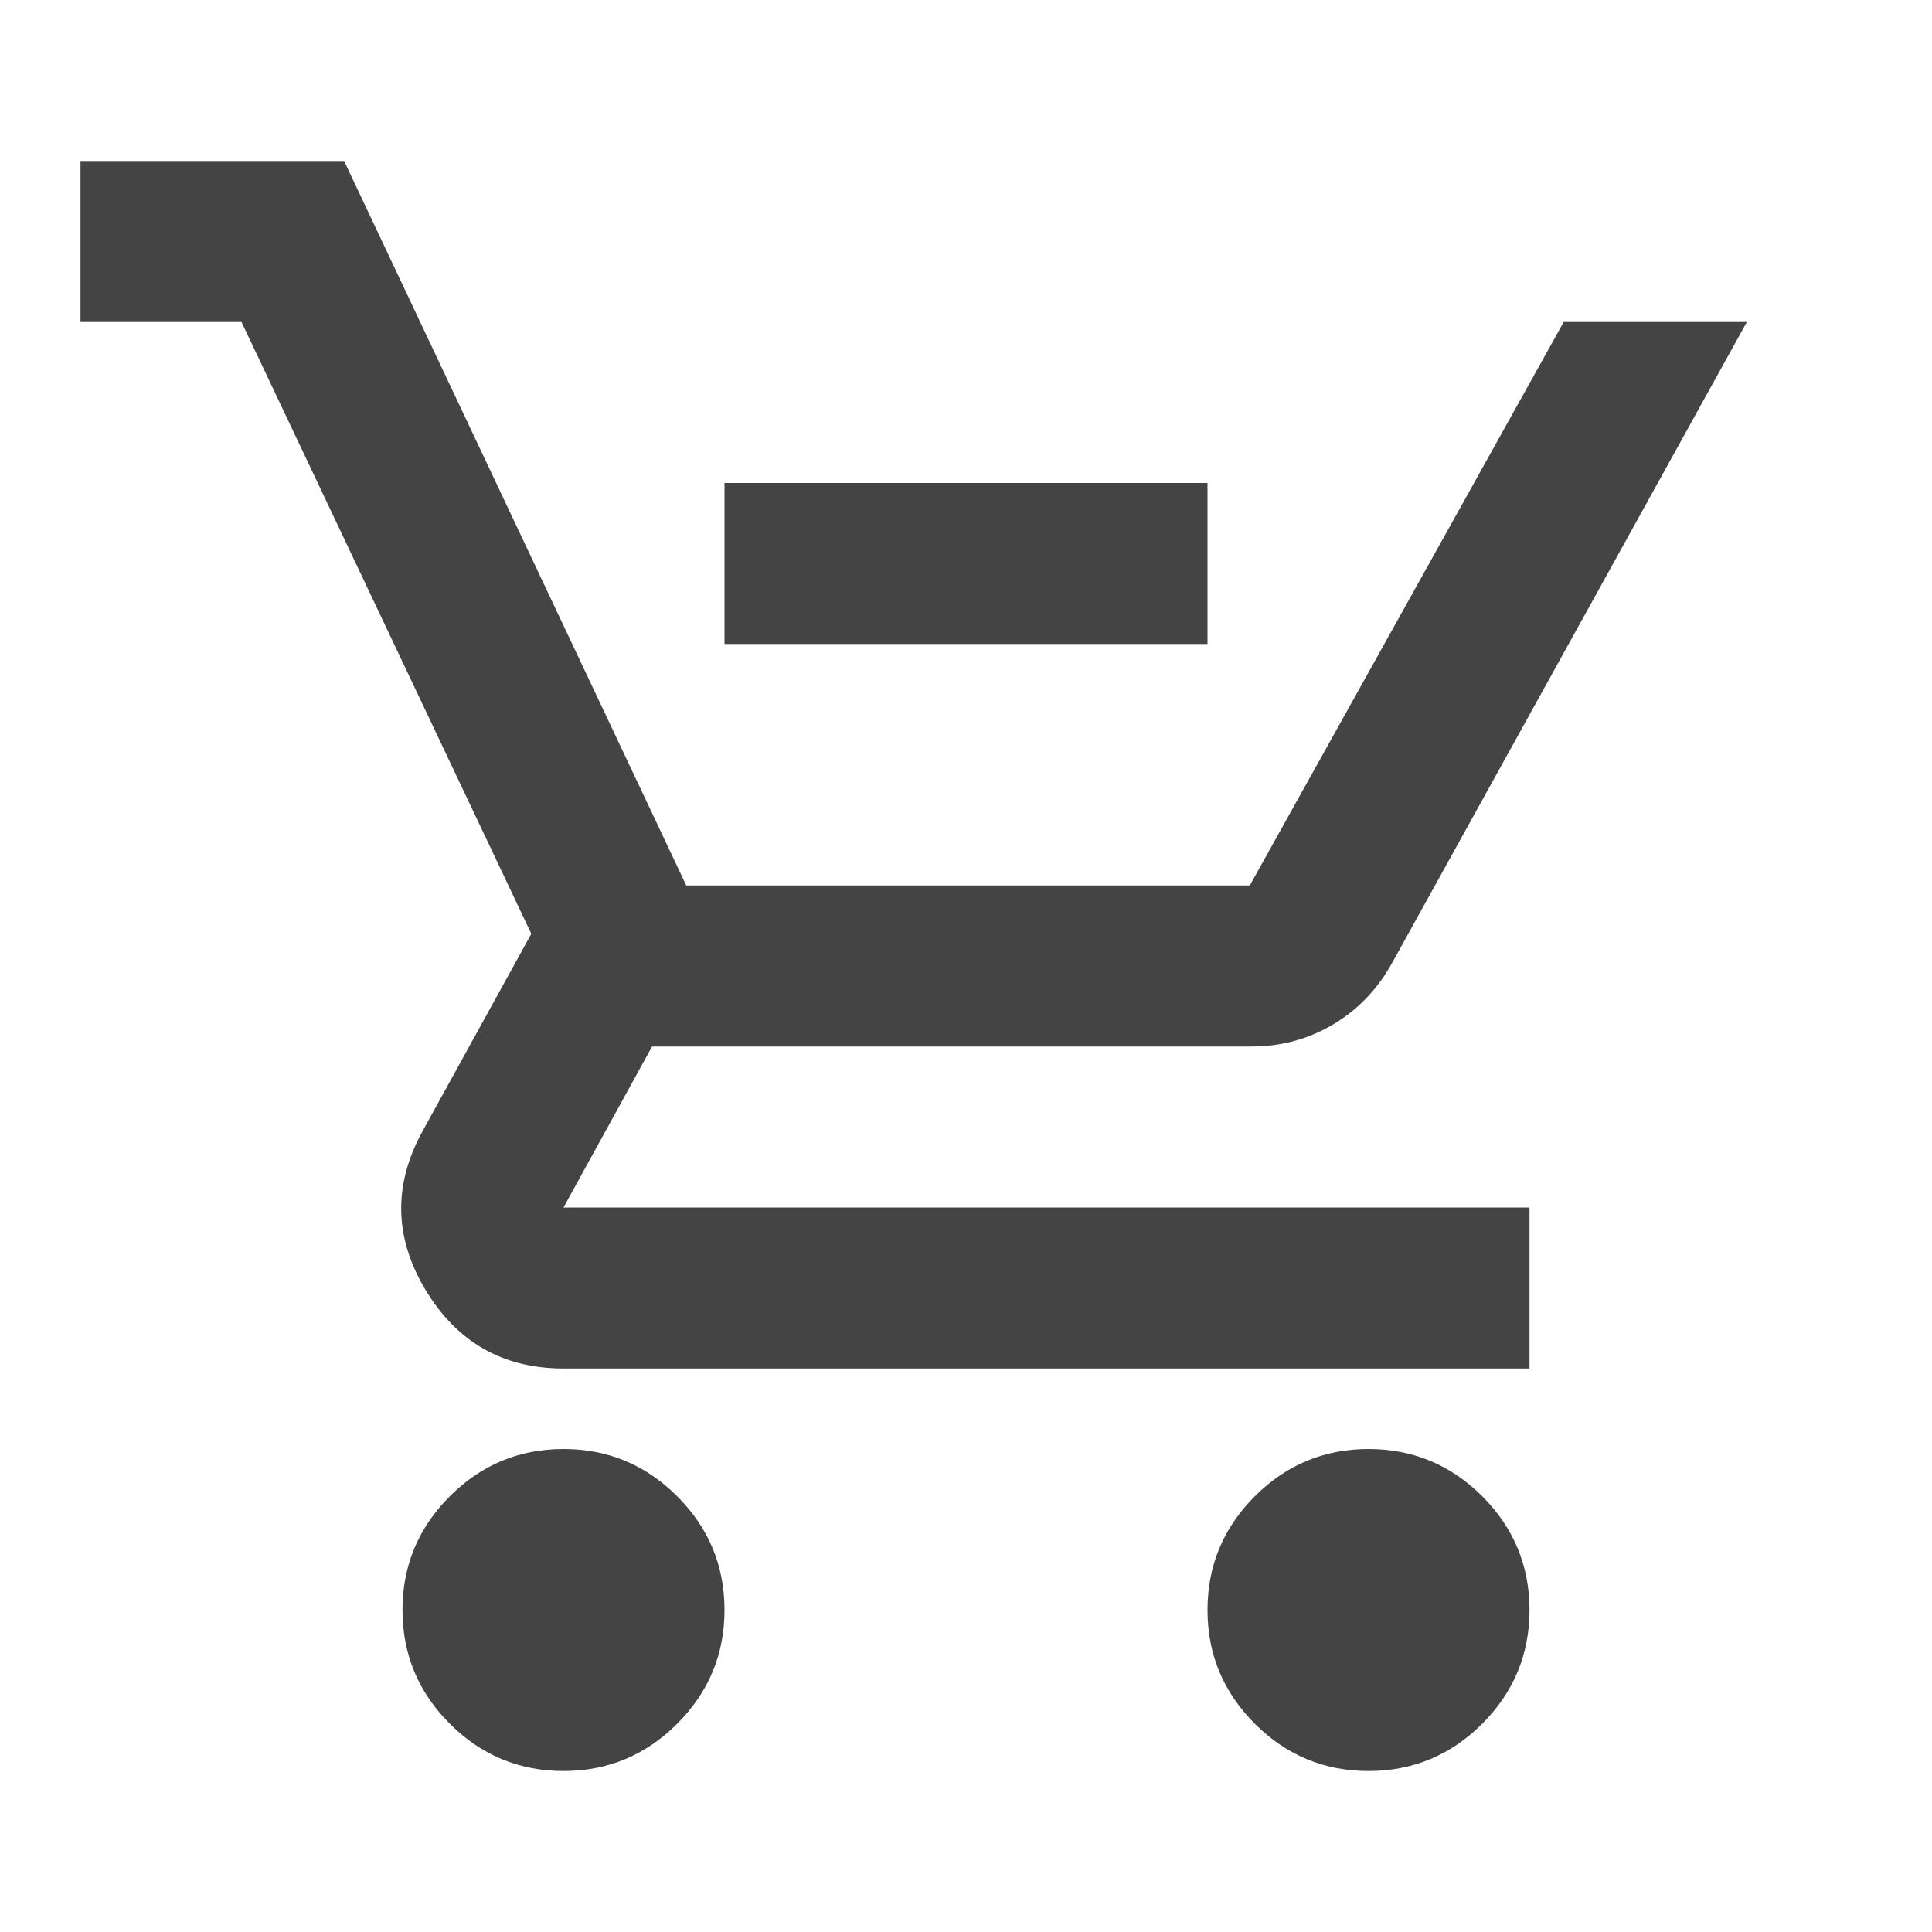
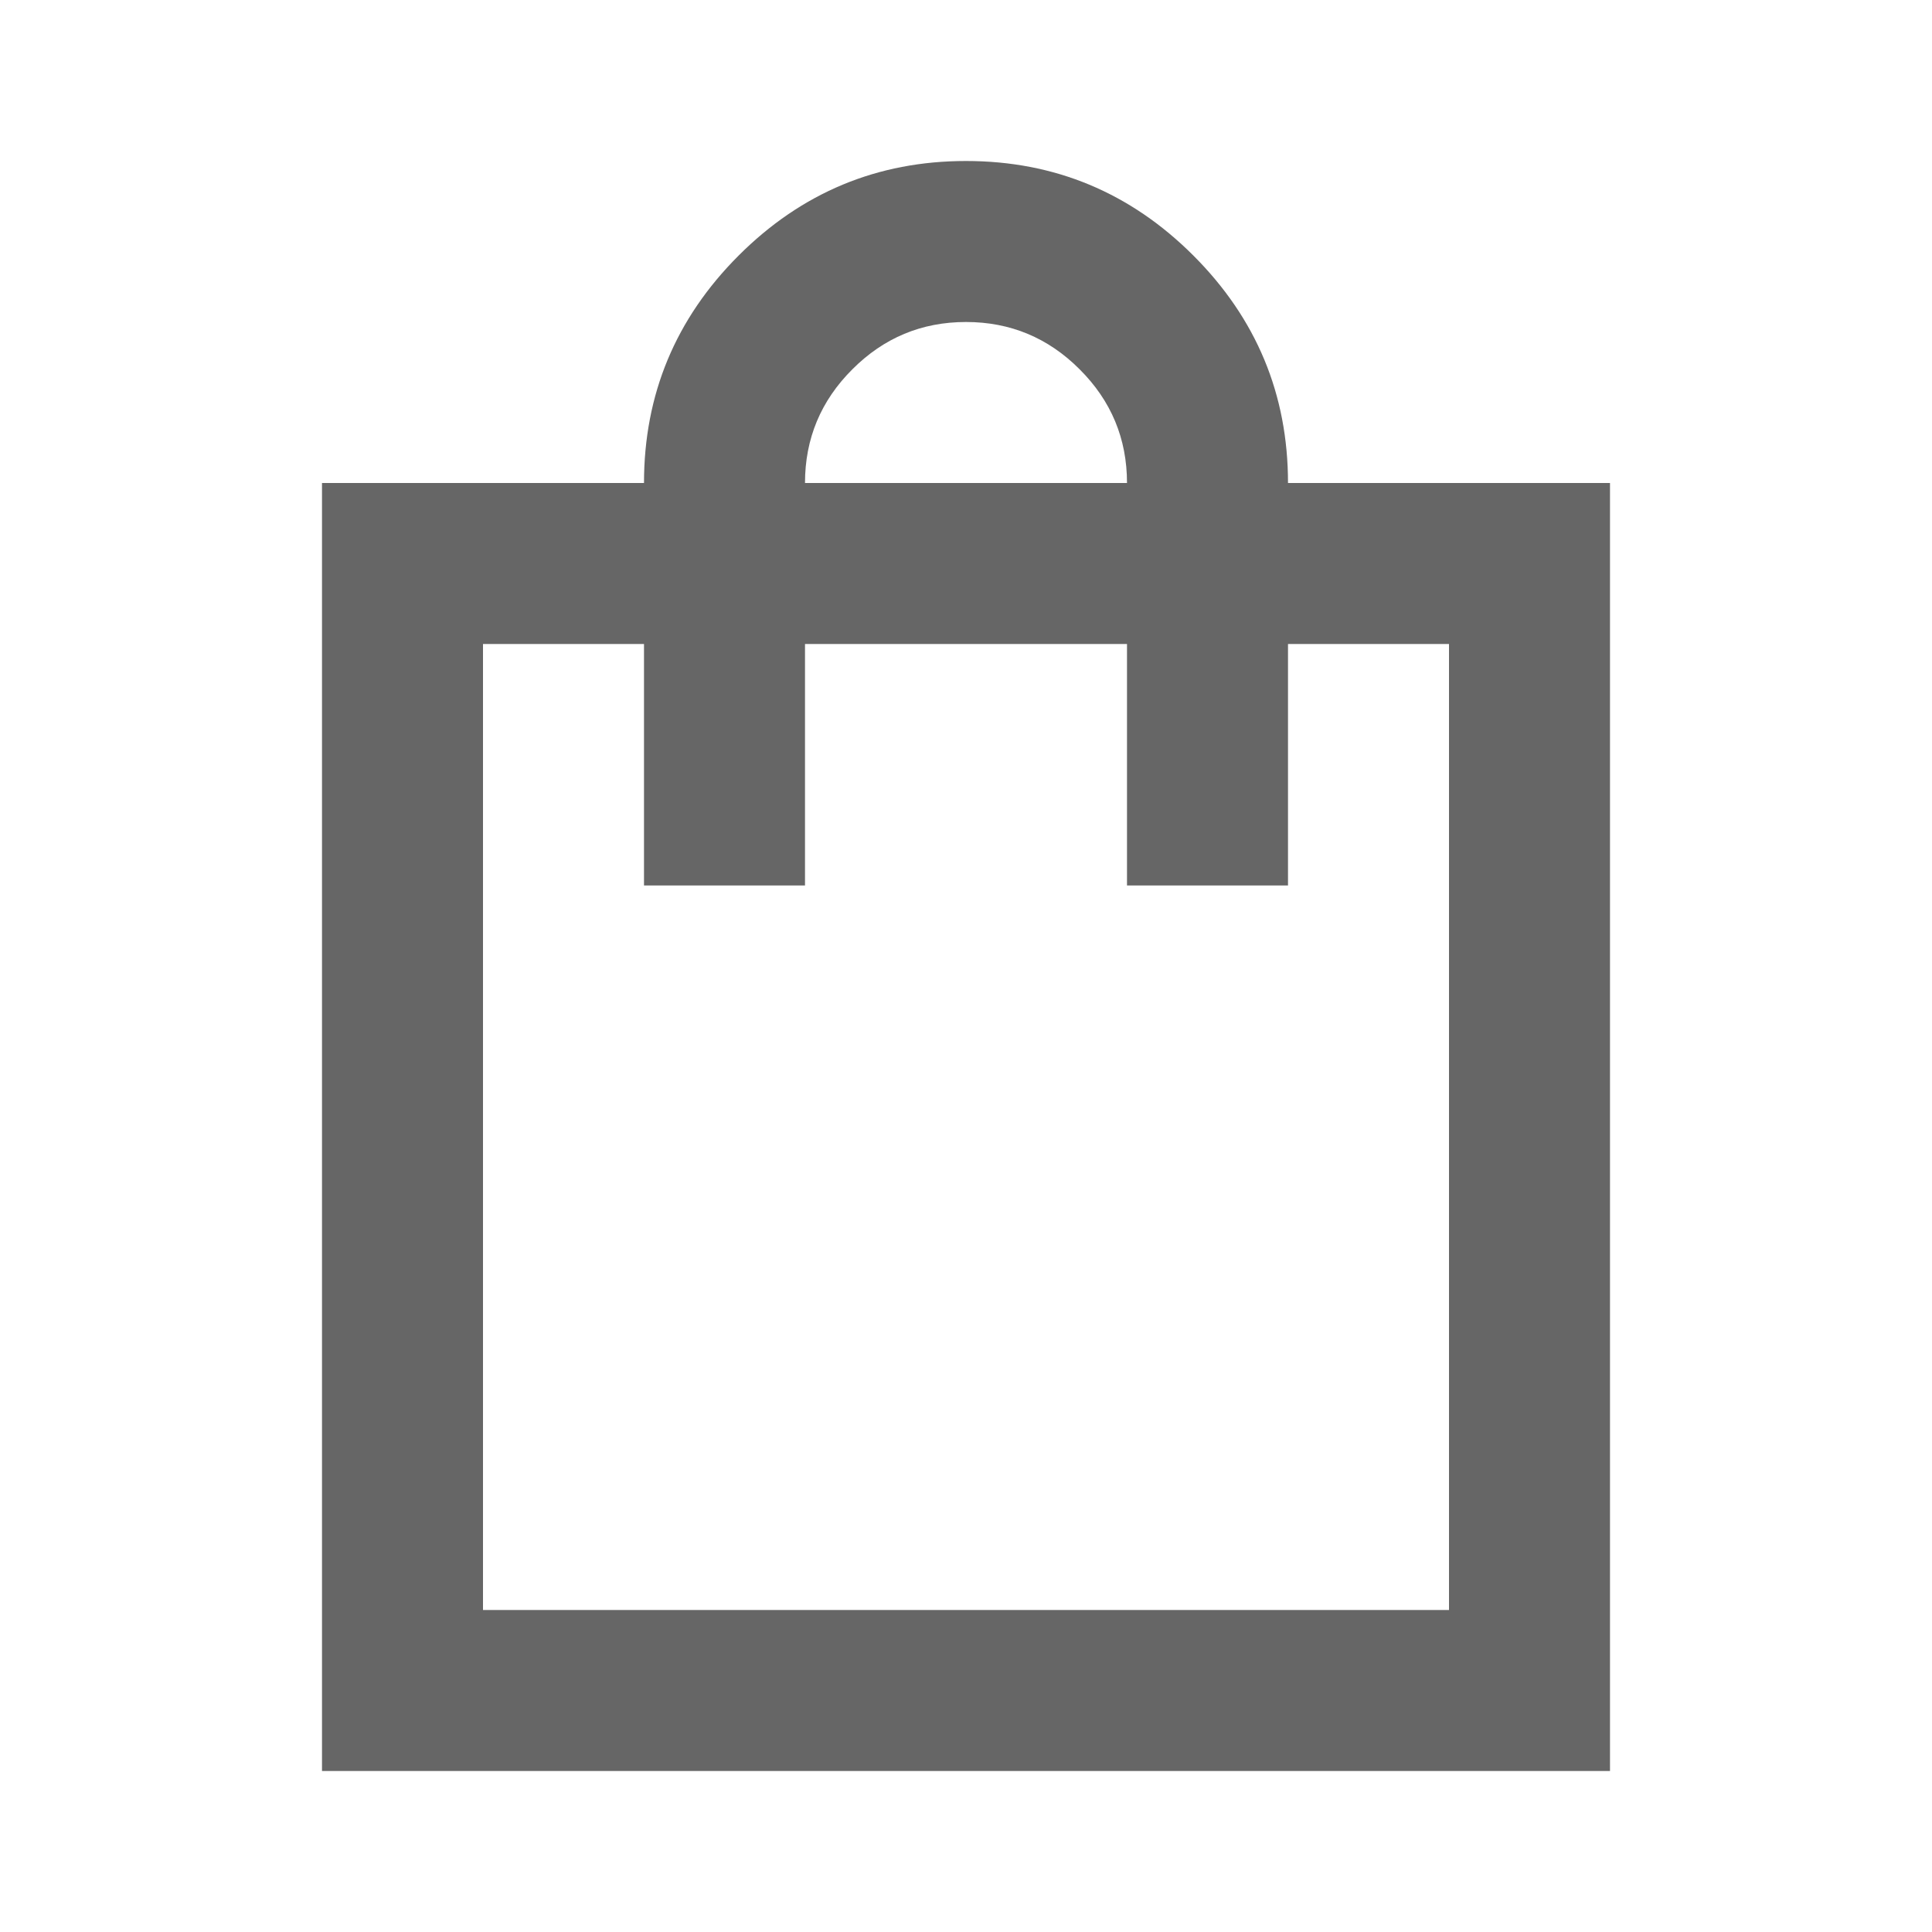
<svg xmlns="http://www.w3.org/2000/svg" width="24" height="24" viewBox="0 0 24 24" fill="none">
-   <mask id="mask0_1_137" style="mask-type:alpha" maskUnits="userSpaceOnUse" x="0" y="0" width="24" height="24">
+   <mask id="mask0_2_159" style="mask-type:alpha" maskUnits="userSpaceOnUse" x="0" y="0" width="24" height="24">
    <rect width="24" height="24" fill="#D9D9D9" />
  </mask>
-   <g mask="url(#mask0_1_137)">
-     <path d="M9 8V6H15V8H9ZM7 22C6.45 22 5.979 21.804 5.588 21.413C5.196 21.021 5 20.55 5 20C5 19.45 5.196 18.979 5.588 18.587C5.979 18.196 6.45 18 7 18C7.55 18 8.021 18.196 8.412 18.587C8.804 18.979 9 19.45 9 20C9 20.55 8.804 21.021 8.412 21.413C8.021 21.804 7.55 22 7 22ZM17 22C16.45 22 15.979 21.804 15.588 21.413C15.196 21.021 15 20.55 15 20C15 19.45 15.196 18.979 15.588 18.587C15.979 18.196 16.45 18 17 18C17.55 18 18.021 18.196 18.413 18.587C18.804 18.979 19 19.45 19 20C19 20.55 18.804 21.021 18.413 21.413C18.021 21.804 17.55 22 17 22ZM1 4V2H4.275L8.525 11H15.525L19.425 4H21.7L17.3 11.95C17.117 12.283 16.871 12.542 16.562 12.725C16.254 12.908 15.917 13 15.55 13H8.1L7 15H19V17H7C6.25 17 5.679 16.675 5.287 16.025C4.896 15.375 4.883 14.717 5.25 14.05L6.6 11.6L3 4H1Z" fill="#444444" />
+   <g mask="url(#mask0_2_159)">
+     <path d="M4 22V6H8C8 4.9 8.392 3.958 9.175 3.175C9.958 2.392 10.9 2 12 2C13.1 2 14.042 2.392 14.825 3.175C15.608 3.958 16 4.9 16 6H20V22H4ZM6 20H18V8H16V11H14V8H10V11H8V8H6V20ZM10 6H14C14 5.45 13.804 4.979 13.412 4.588C13.021 4.196 12.55 4 12 4C11.45 4 10.979 4.196 10.588 4.588C10.196 4.979 10 5.45 10 6Z" fill="#666666" />
  </g>
</svg>
